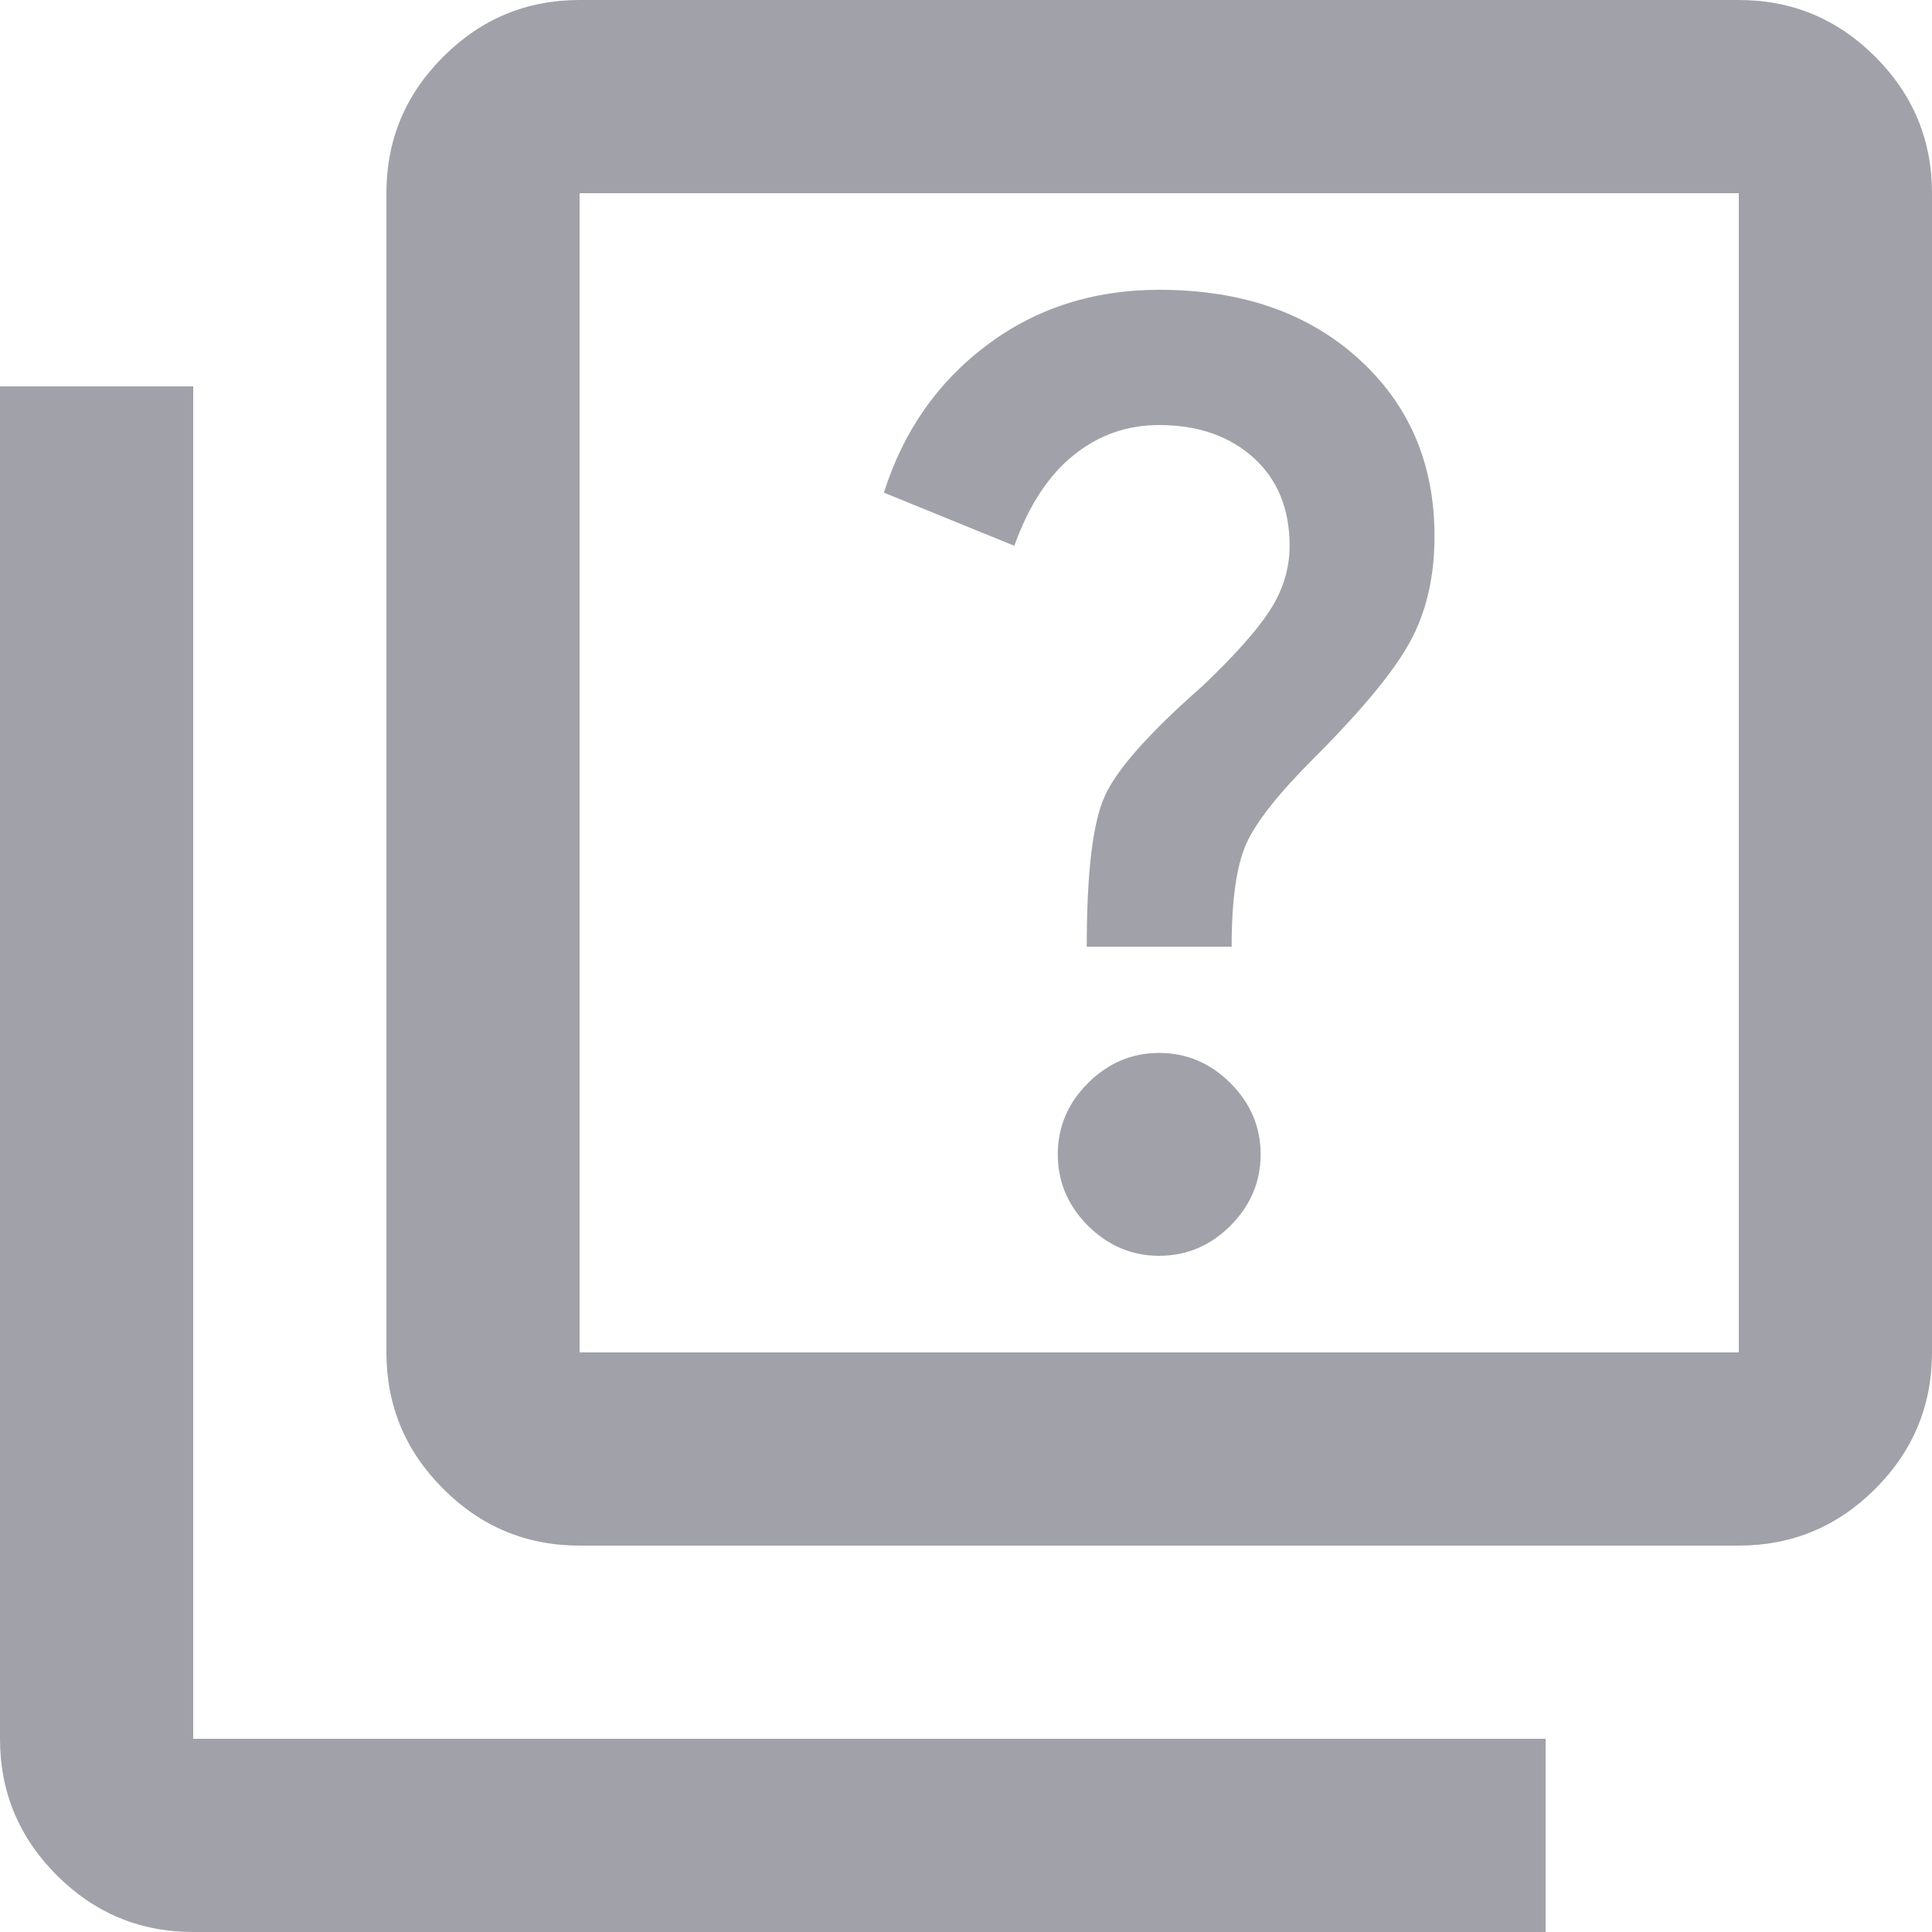
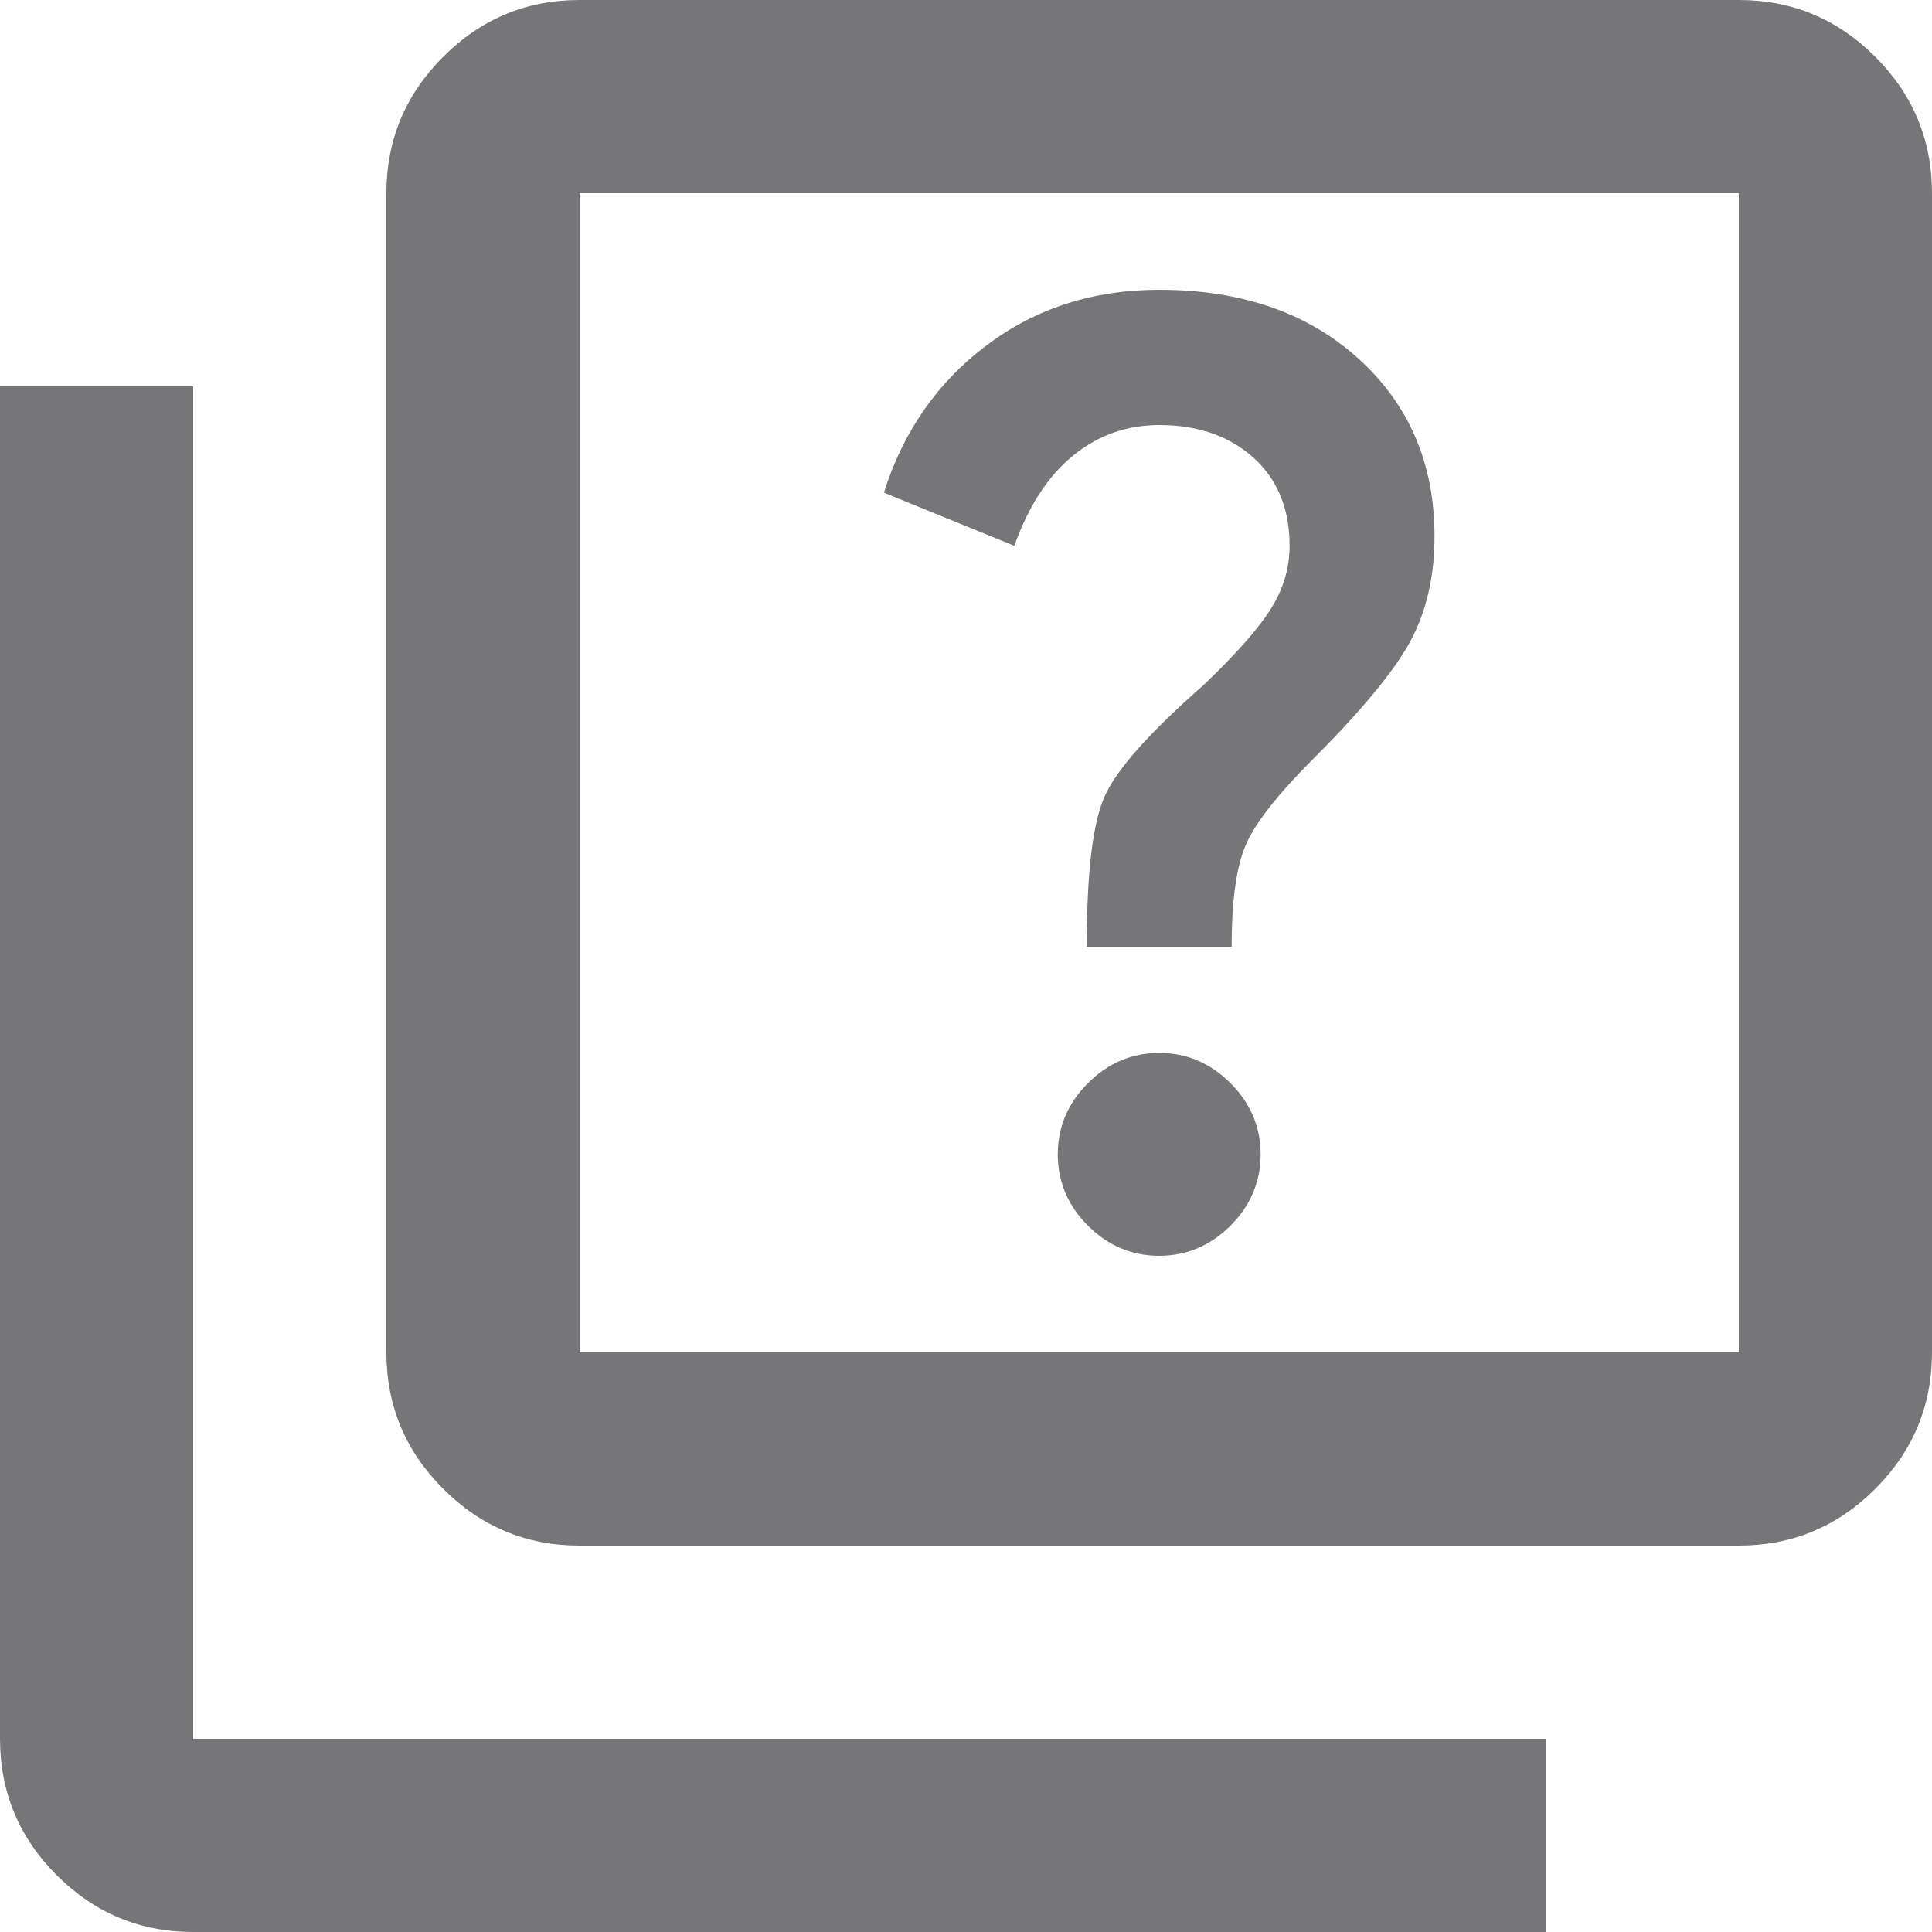
<svg xmlns="http://www.w3.org/2000/svg" width="20" height="20" viewBox="0 0 20 20" fill="none">
-   <path d="M12 13C12.283 13 12.529 12.896 12.738 12.688C12.946 12.479 13.05 12.233 13.05 11.95C13.05 11.667 12.946 11.421 12.738 11.213C12.529 11.004 12.283 10.9 12 10.9C11.717 10.9 11.471 11.004 11.262 11.213C11.054 11.421 10.95 11.667 10.95 11.95C10.95 12.233 11.054 12.479 11.262 12.688C11.471 12.896 11.717 13 12 13ZM11.25 9.8H12.75C12.75 9.317 12.8 8.963 12.9 8.738C13 8.512 13.233 8.217 13.6 7.85C14.1 7.35 14.433 6.946 14.6 6.638C14.767 6.329 14.85 5.967 14.85 5.55C14.85 4.8 14.588 4.188 14.062 3.712C13.537 3.237 12.85 3 12 3C11.317 3 10.721 3.192 10.213 3.575C9.704 3.958 9.35 4.467 9.15 5.1L10.5 5.65C10.65 5.233 10.854 4.921 11.113 4.713C11.371 4.504 11.667 4.4 12 4.4C12.4 4.4 12.725 4.513 12.975 4.737C13.225 4.963 13.35 5.267 13.35 5.65C13.35 5.883 13.283 6.104 13.15 6.312C13.017 6.521 12.783 6.783 12.45 7.1C11.9 7.583 11.562 7.963 11.438 8.238C11.312 8.512 11.25 9.033 11.25 9.8ZM6 16C5.45 16 4.979 15.804 4.588 15.412C4.196 15.021 4 14.55 4 14V2C4 1.45 4.196 0.979 4.588 0.588C4.979 0.196 5.45 0 6 0H18C18.55 0 19.021 0.196 19.413 0.588C19.804 0.979 20 1.45 20 2V14C20 14.55 19.804 15.021 19.413 15.412C19.021 15.804 18.55 16 18 16H6ZM6 14H18V2H6V14ZM2 20C1.45 20 0.979 19.804 0.588 19.413C0.196 19.021 0 18.55 0 18V4H2V18H16V20H2ZM6 2V14V2Z" fill="#A1A1AA" />
+   <path d="M12 13C12.283 13 12.529 12.896 12.738 12.688C12.946 12.479 13.05 12.233 13.05 11.95C13.05 11.667 12.946 11.421 12.738 11.213C12.529 11.004 12.283 10.9 12 10.9C11.717 10.9 11.471 11.004 11.262 11.213C11.054 11.421 10.95 11.667 10.95 11.95C10.95 12.233 11.054 12.479 11.262 12.688C11.471 12.896 11.717 13 12 13ZM11.25 9.8H12.75C12.75 9.317 12.8 8.963 12.9 8.738C13 8.512 13.233 8.217 13.6 7.85C14.1 7.35 14.433 6.946 14.6 6.638C14.767 6.329 14.85 5.967 14.85 5.55C14.85 4.8 14.588 4.188 14.062 3.712C13.537 3.237 12.85 3 12 3C11.317 3 10.721 3.192 10.213 3.575C9.704 3.958 9.35 4.467 9.15 5.1L10.5 5.65C10.65 5.233 10.854 4.921 11.113 4.713C11.371 4.504 11.667 4.4 12 4.4C12.4 4.4 12.725 4.513 12.975 4.737C13.225 4.963 13.35 5.267 13.35 5.65C13.35 5.883 13.283 6.104 13.15 6.312C13.017 6.521 12.783 6.783 12.45 7.1C11.9 7.583 11.562 7.963 11.438 8.238C11.312 8.512 11.25 9.033 11.25 9.8ZM6 16C5.45 16 4.979 15.804 4.588 15.412C4.196 15.021 4 14.55 4 14V2C4 1.45 4.196 0.979 4.588 0.588C4.979 0.196 5.45 0 6 0H18C18.55 0 19.021 0.196 19.413 0.588C19.804 0.979 20 1.45 20 2V14C20 14.55 19.804 15.021 19.413 15.412C19.021 15.804 18.55 16 18 16H6ZM6 14H18V2H6V14ZM2 20C1.45 20 0.979 19.804 0.588 19.413C0.196 19.021 0 18.55 0 18V4H2V18H16V20H2ZM6 2V14V2Z" fill="#1B1B1E" fill-opacity="0.6" />
</svg>
